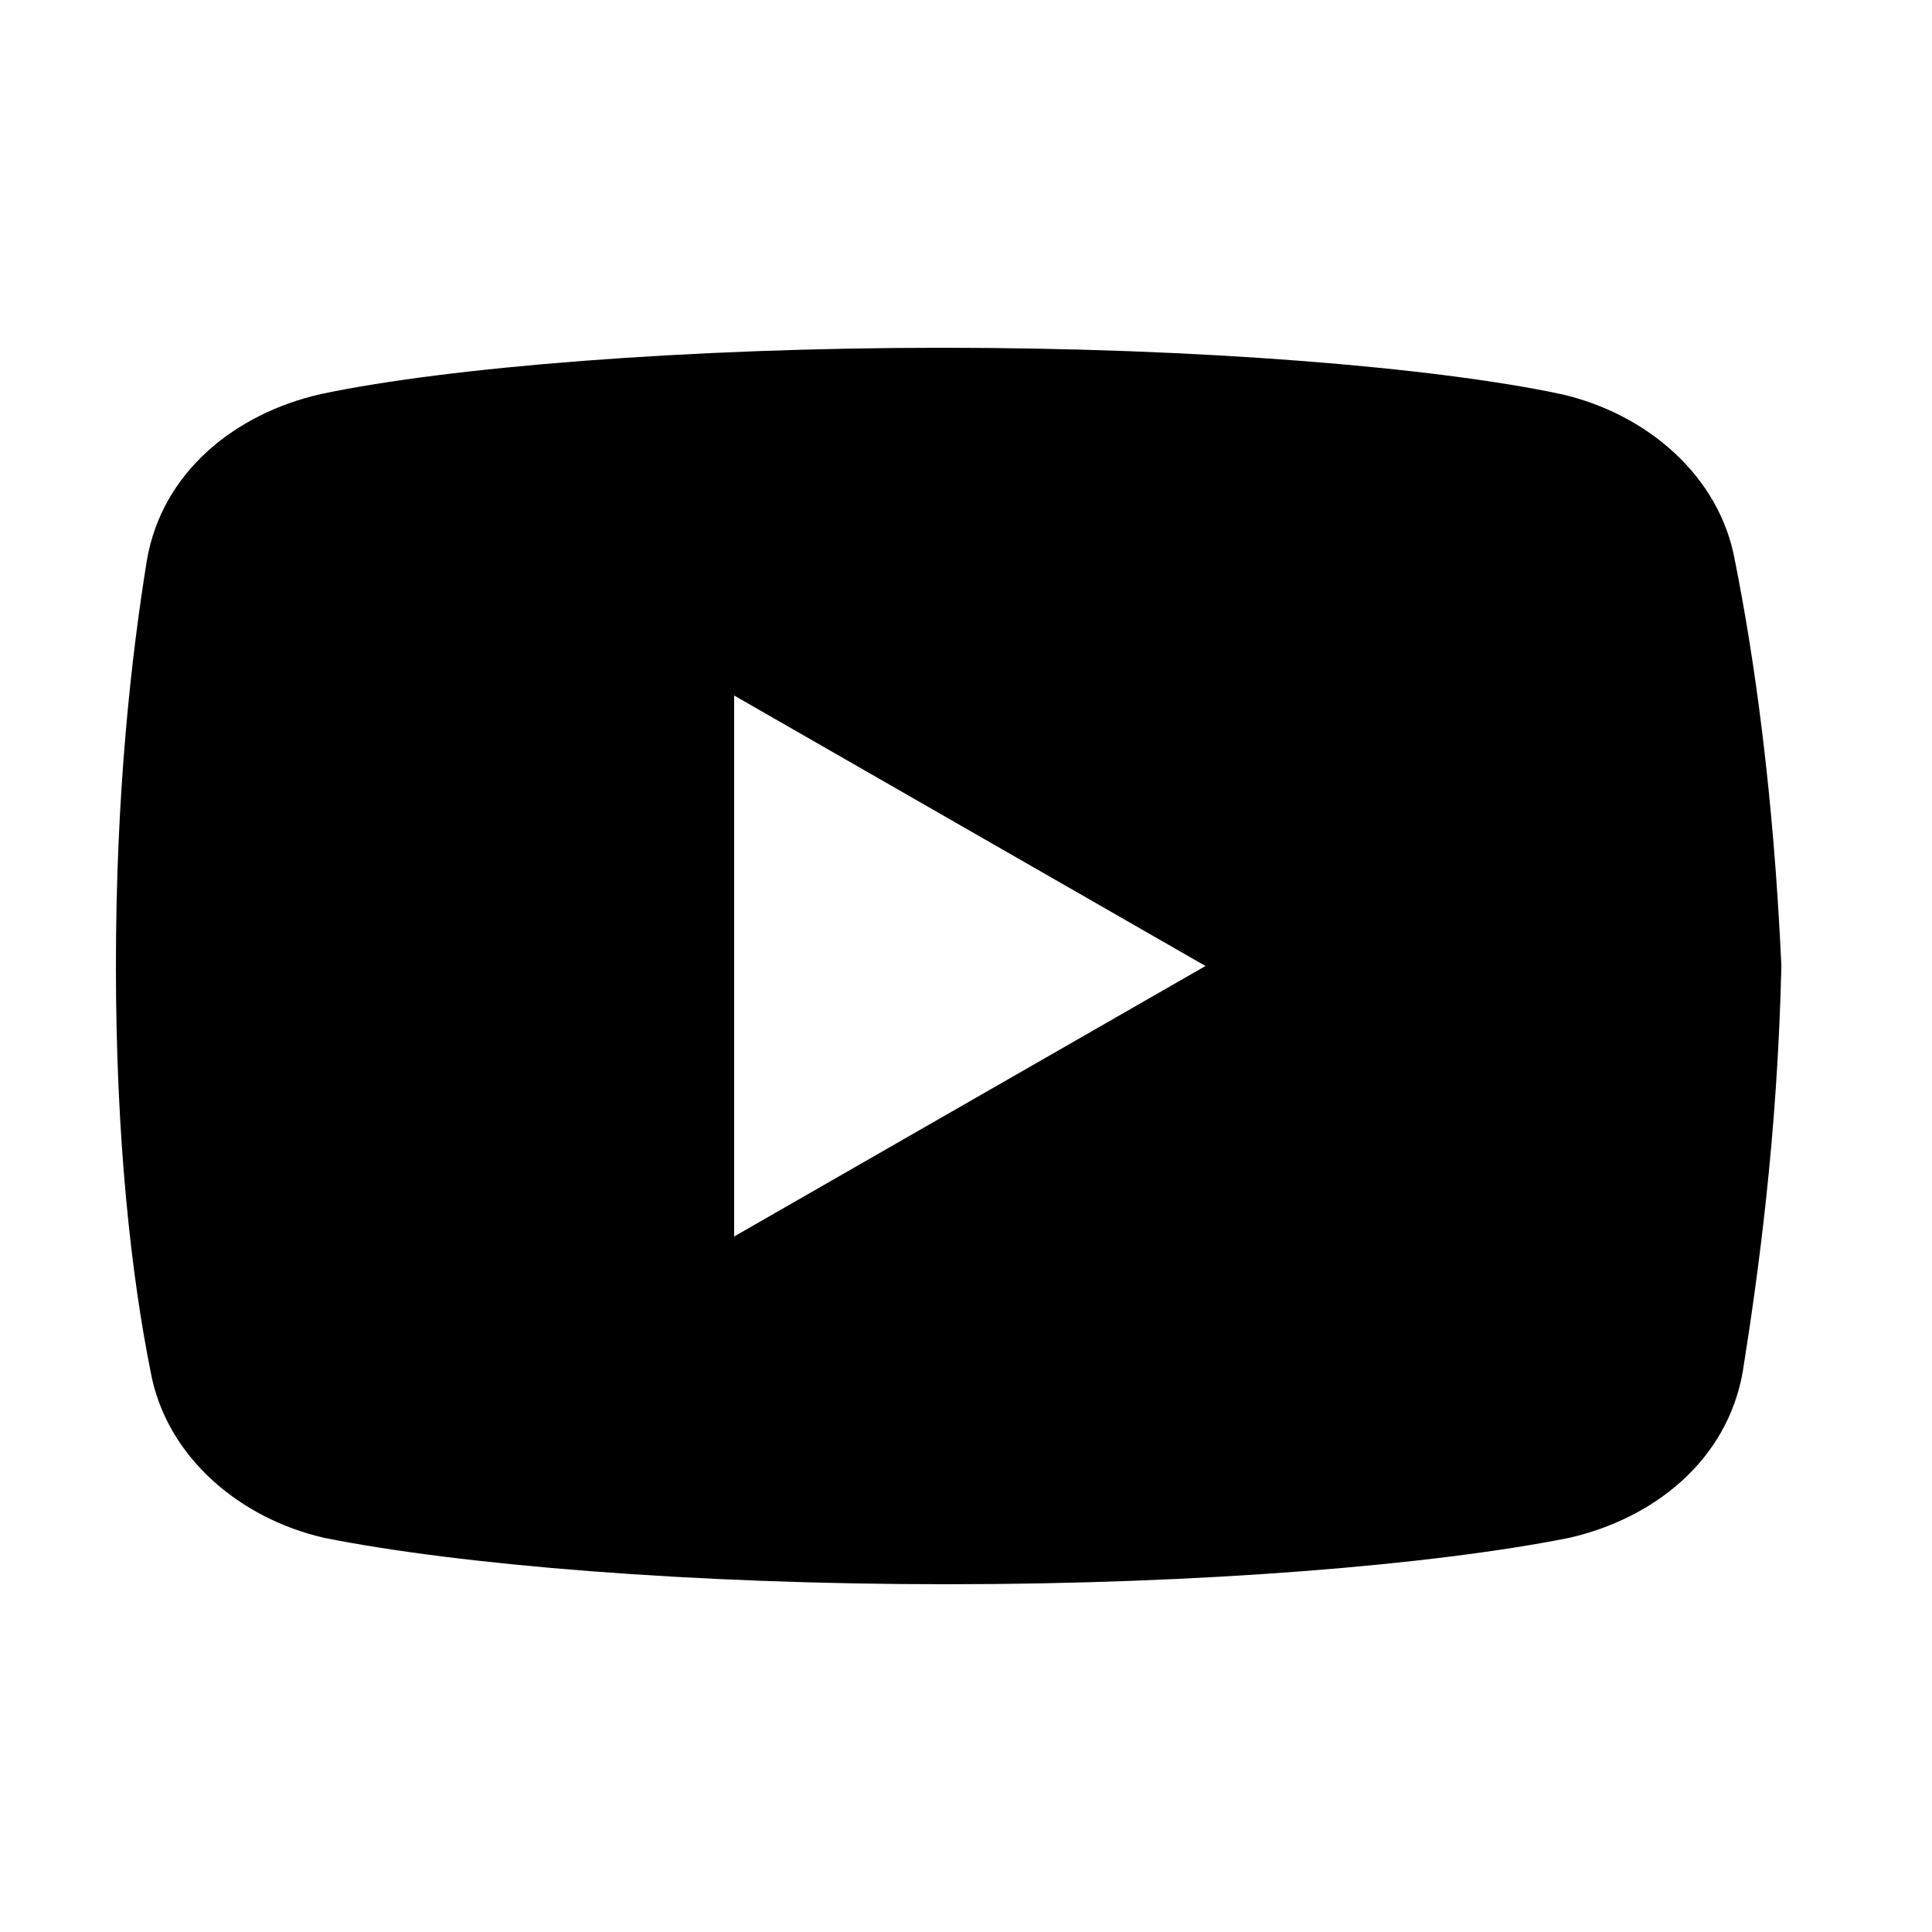
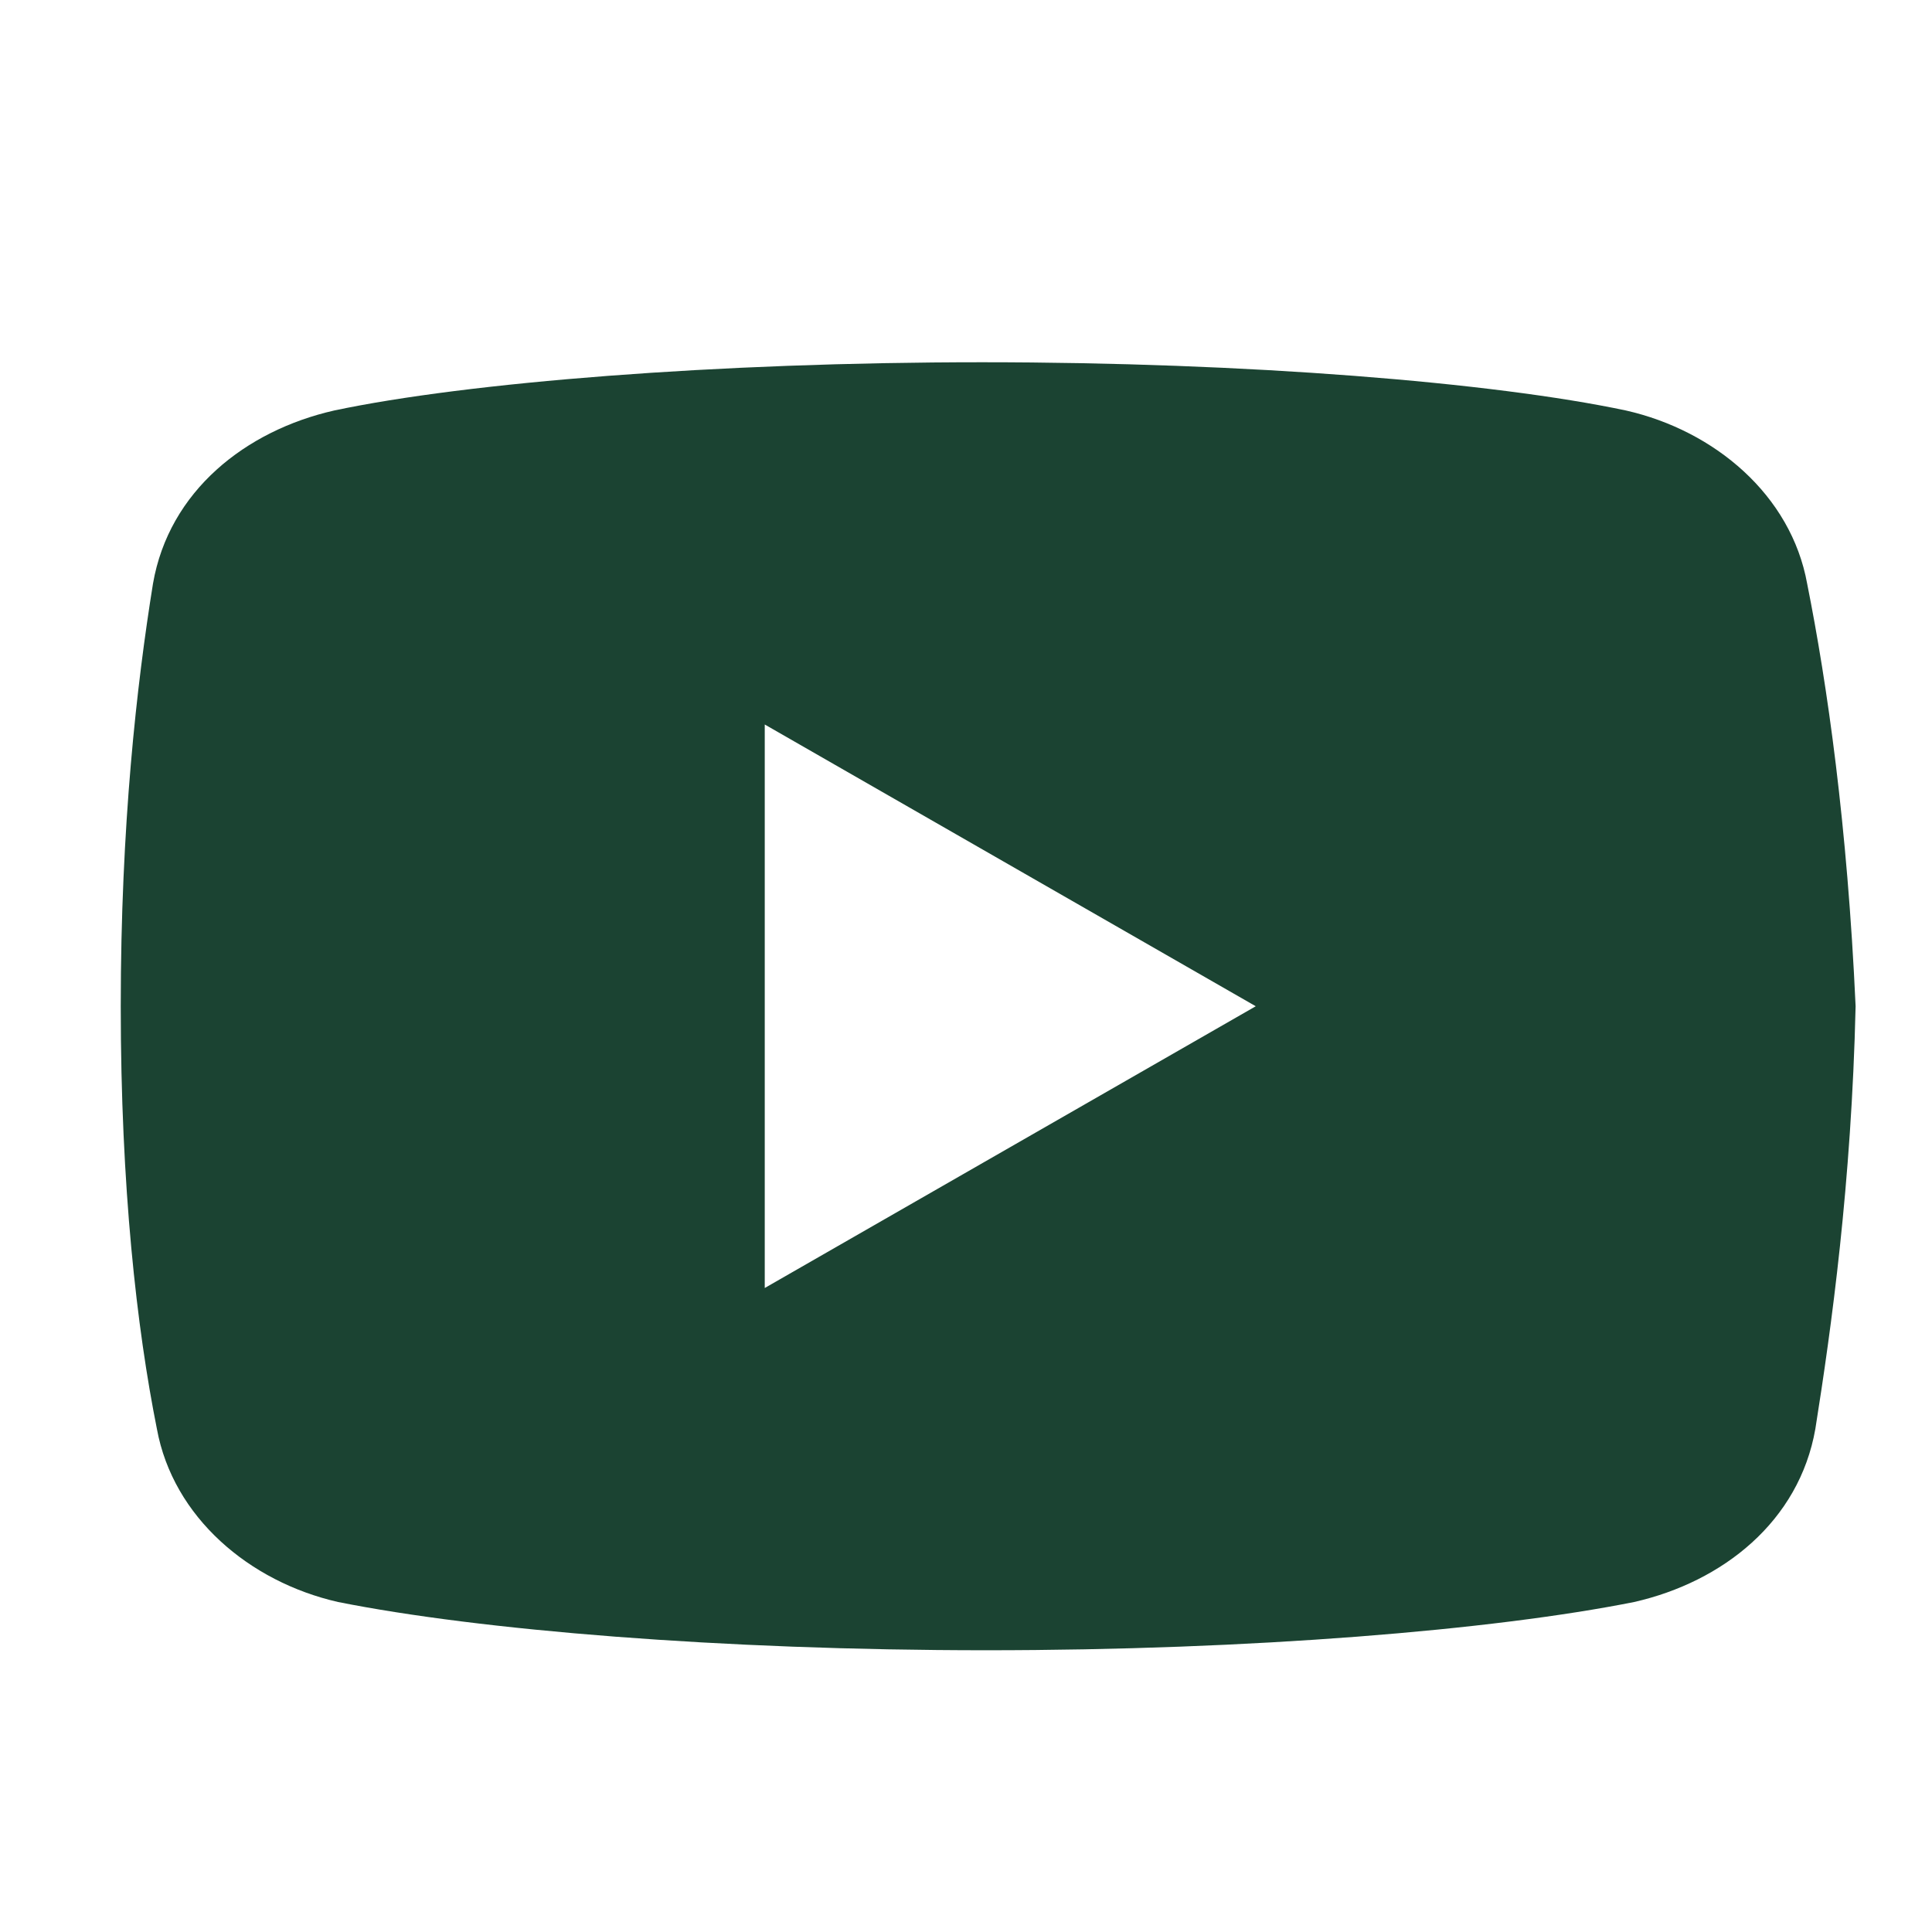
- <svg xmlns="http://www.w3.org/2000/svg" viewBox="0 0 50 50" width="50px" height="50px">
+ <svg xmlns="http://www.w3.org/2000/svg" fill="#1B4332" viewBox="0 0 48 48" width="30px" height="30px">
  <path d="M 44.898 14.5 C 44.5 12.301 42.602 10.699 40.398 10.199 C 37.102 9.5 31 9 24.398 9 C 17.801 9 11.602 9.5 8.301 10.199 C 6.102 10.699 4.199 12.199 3.801 14.5 C 3.398 17 3 20.5 3 25 C 3 29.5 3.398 33 3.898 35.5 C 4.301 37.699 6.199 39.301 8.398 39.801 C 11.898 40.5 17.898 41 24.5 41 C 31.102 41 37.102 40.5 40.602 39.801 C 42.801 39.301 44.699 37.801 45.102 35.5 C 45.5 33 46 29.398 46.102 25 C 45.898 20.5 45.398 17 44.898 14.5 Z M 19 32 L 19 18 L 31.199 25 Z" />
</svg>
